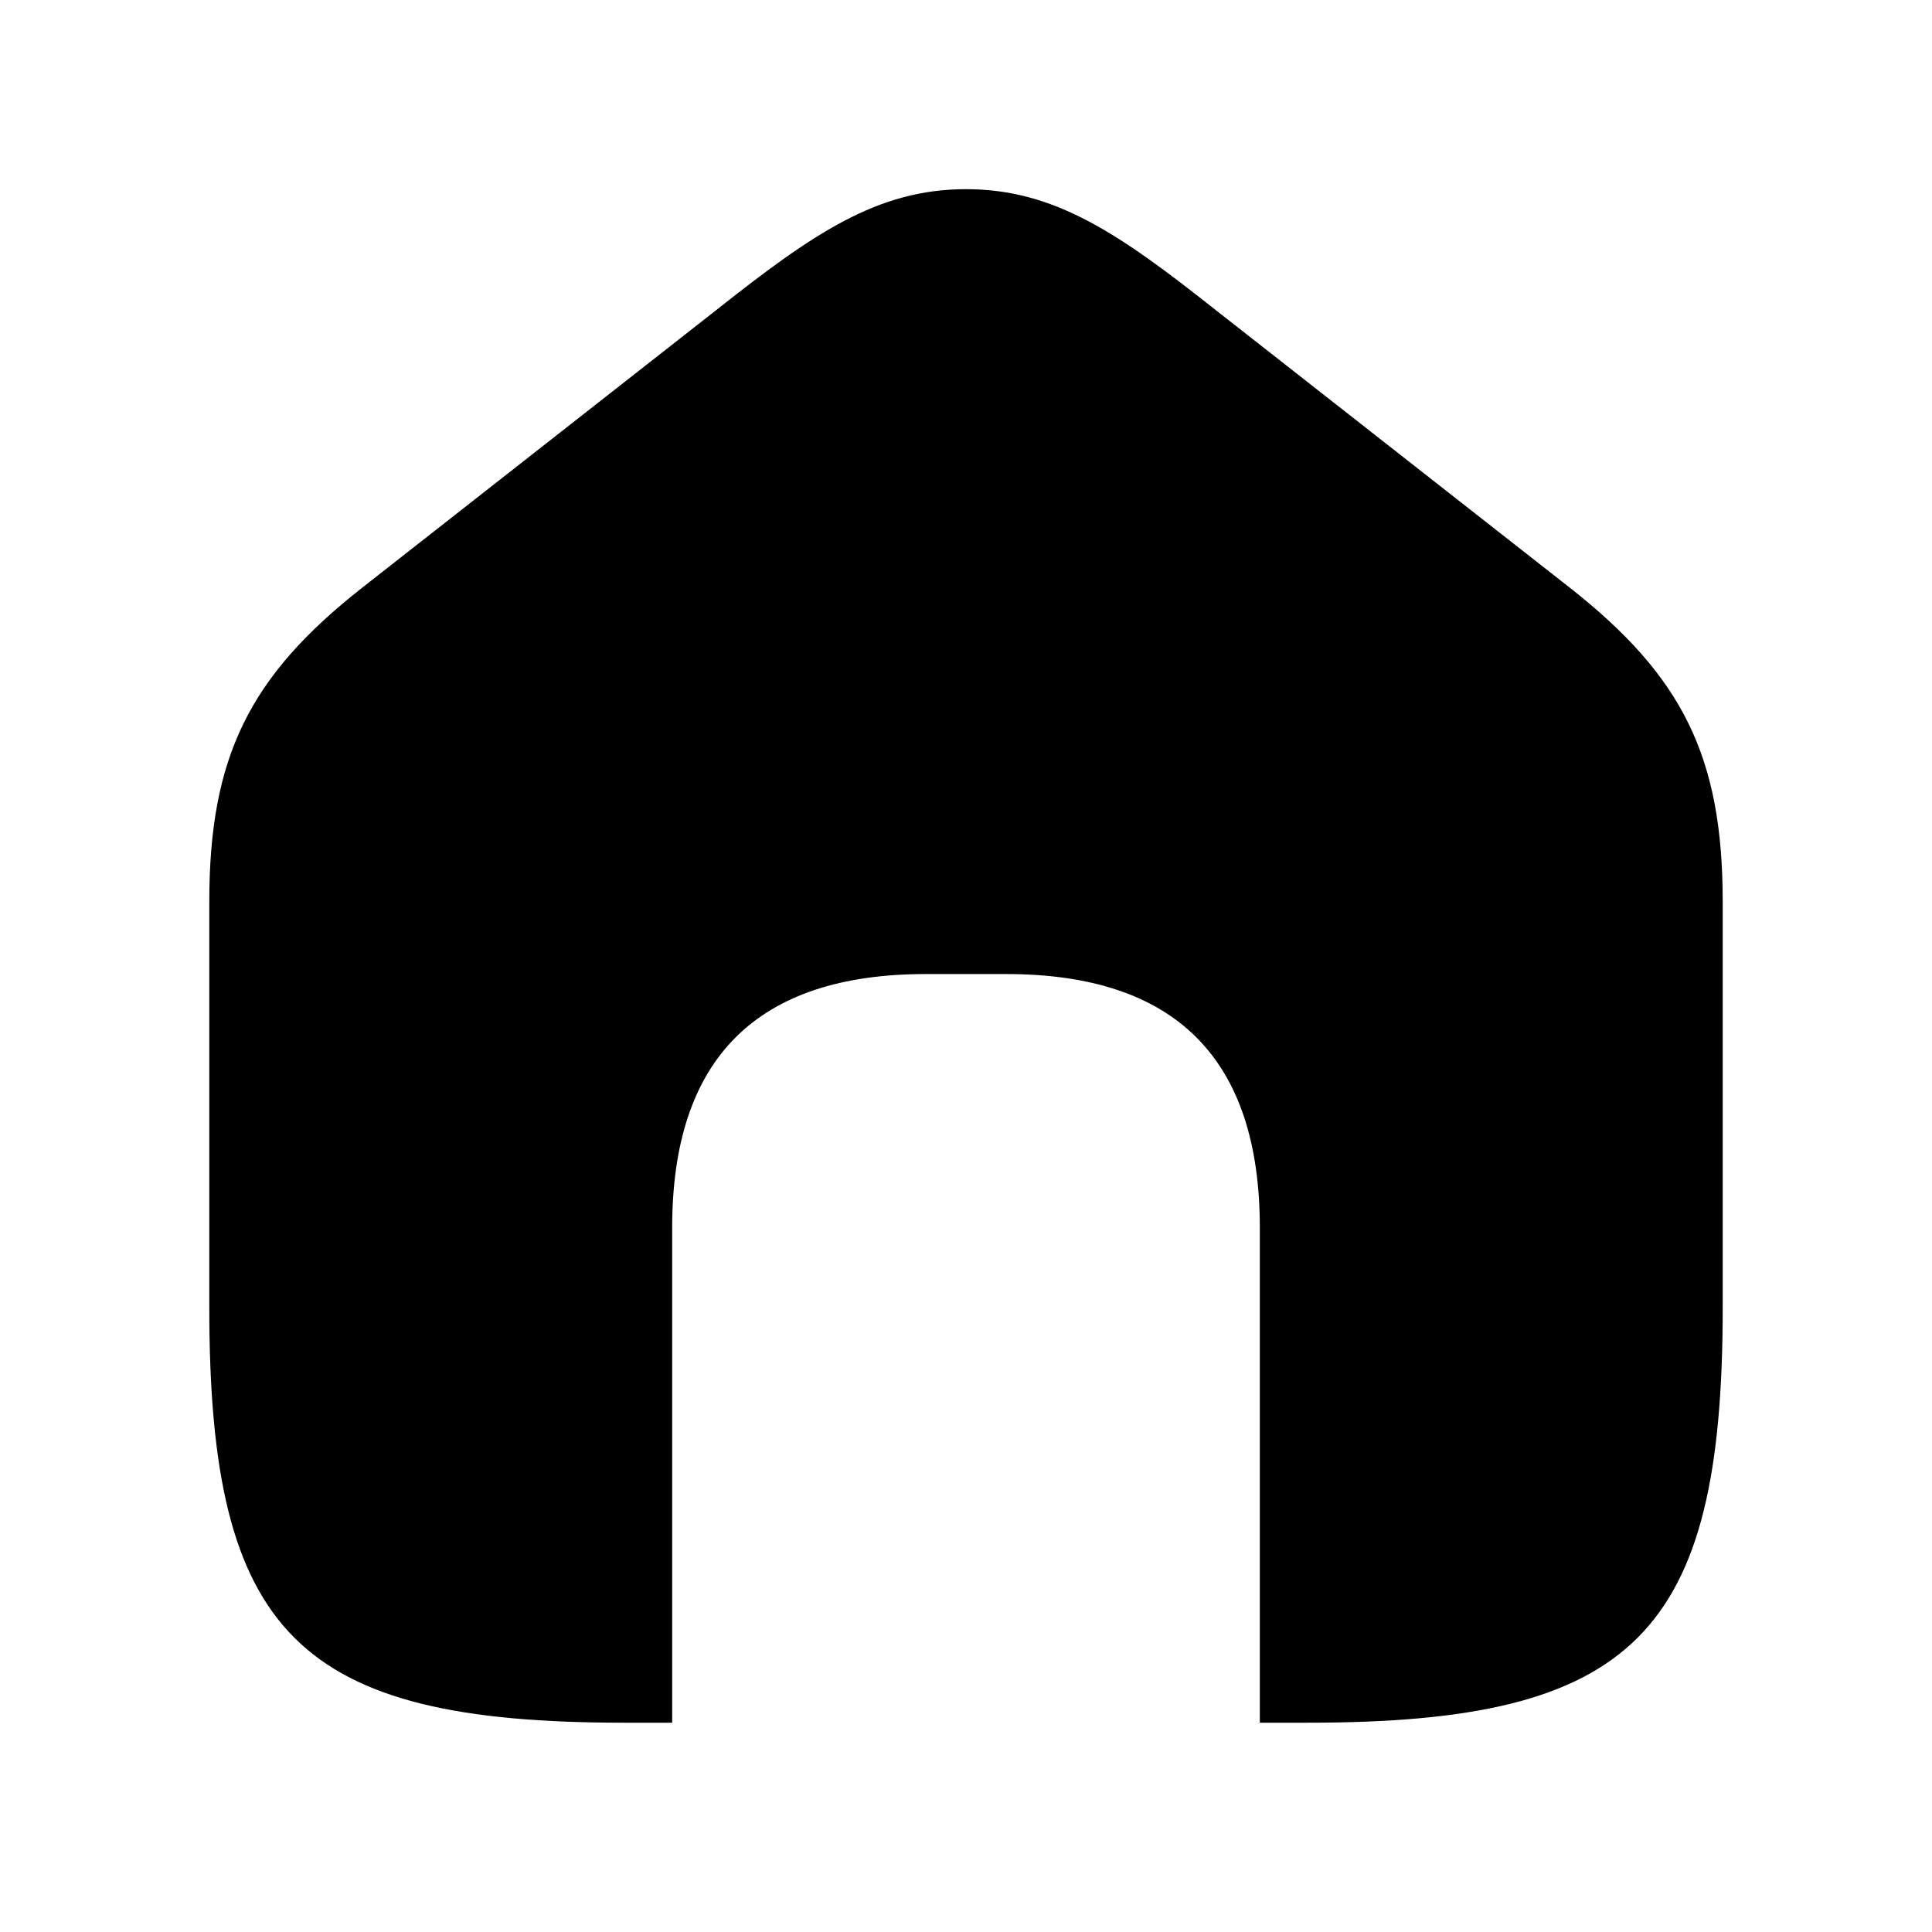
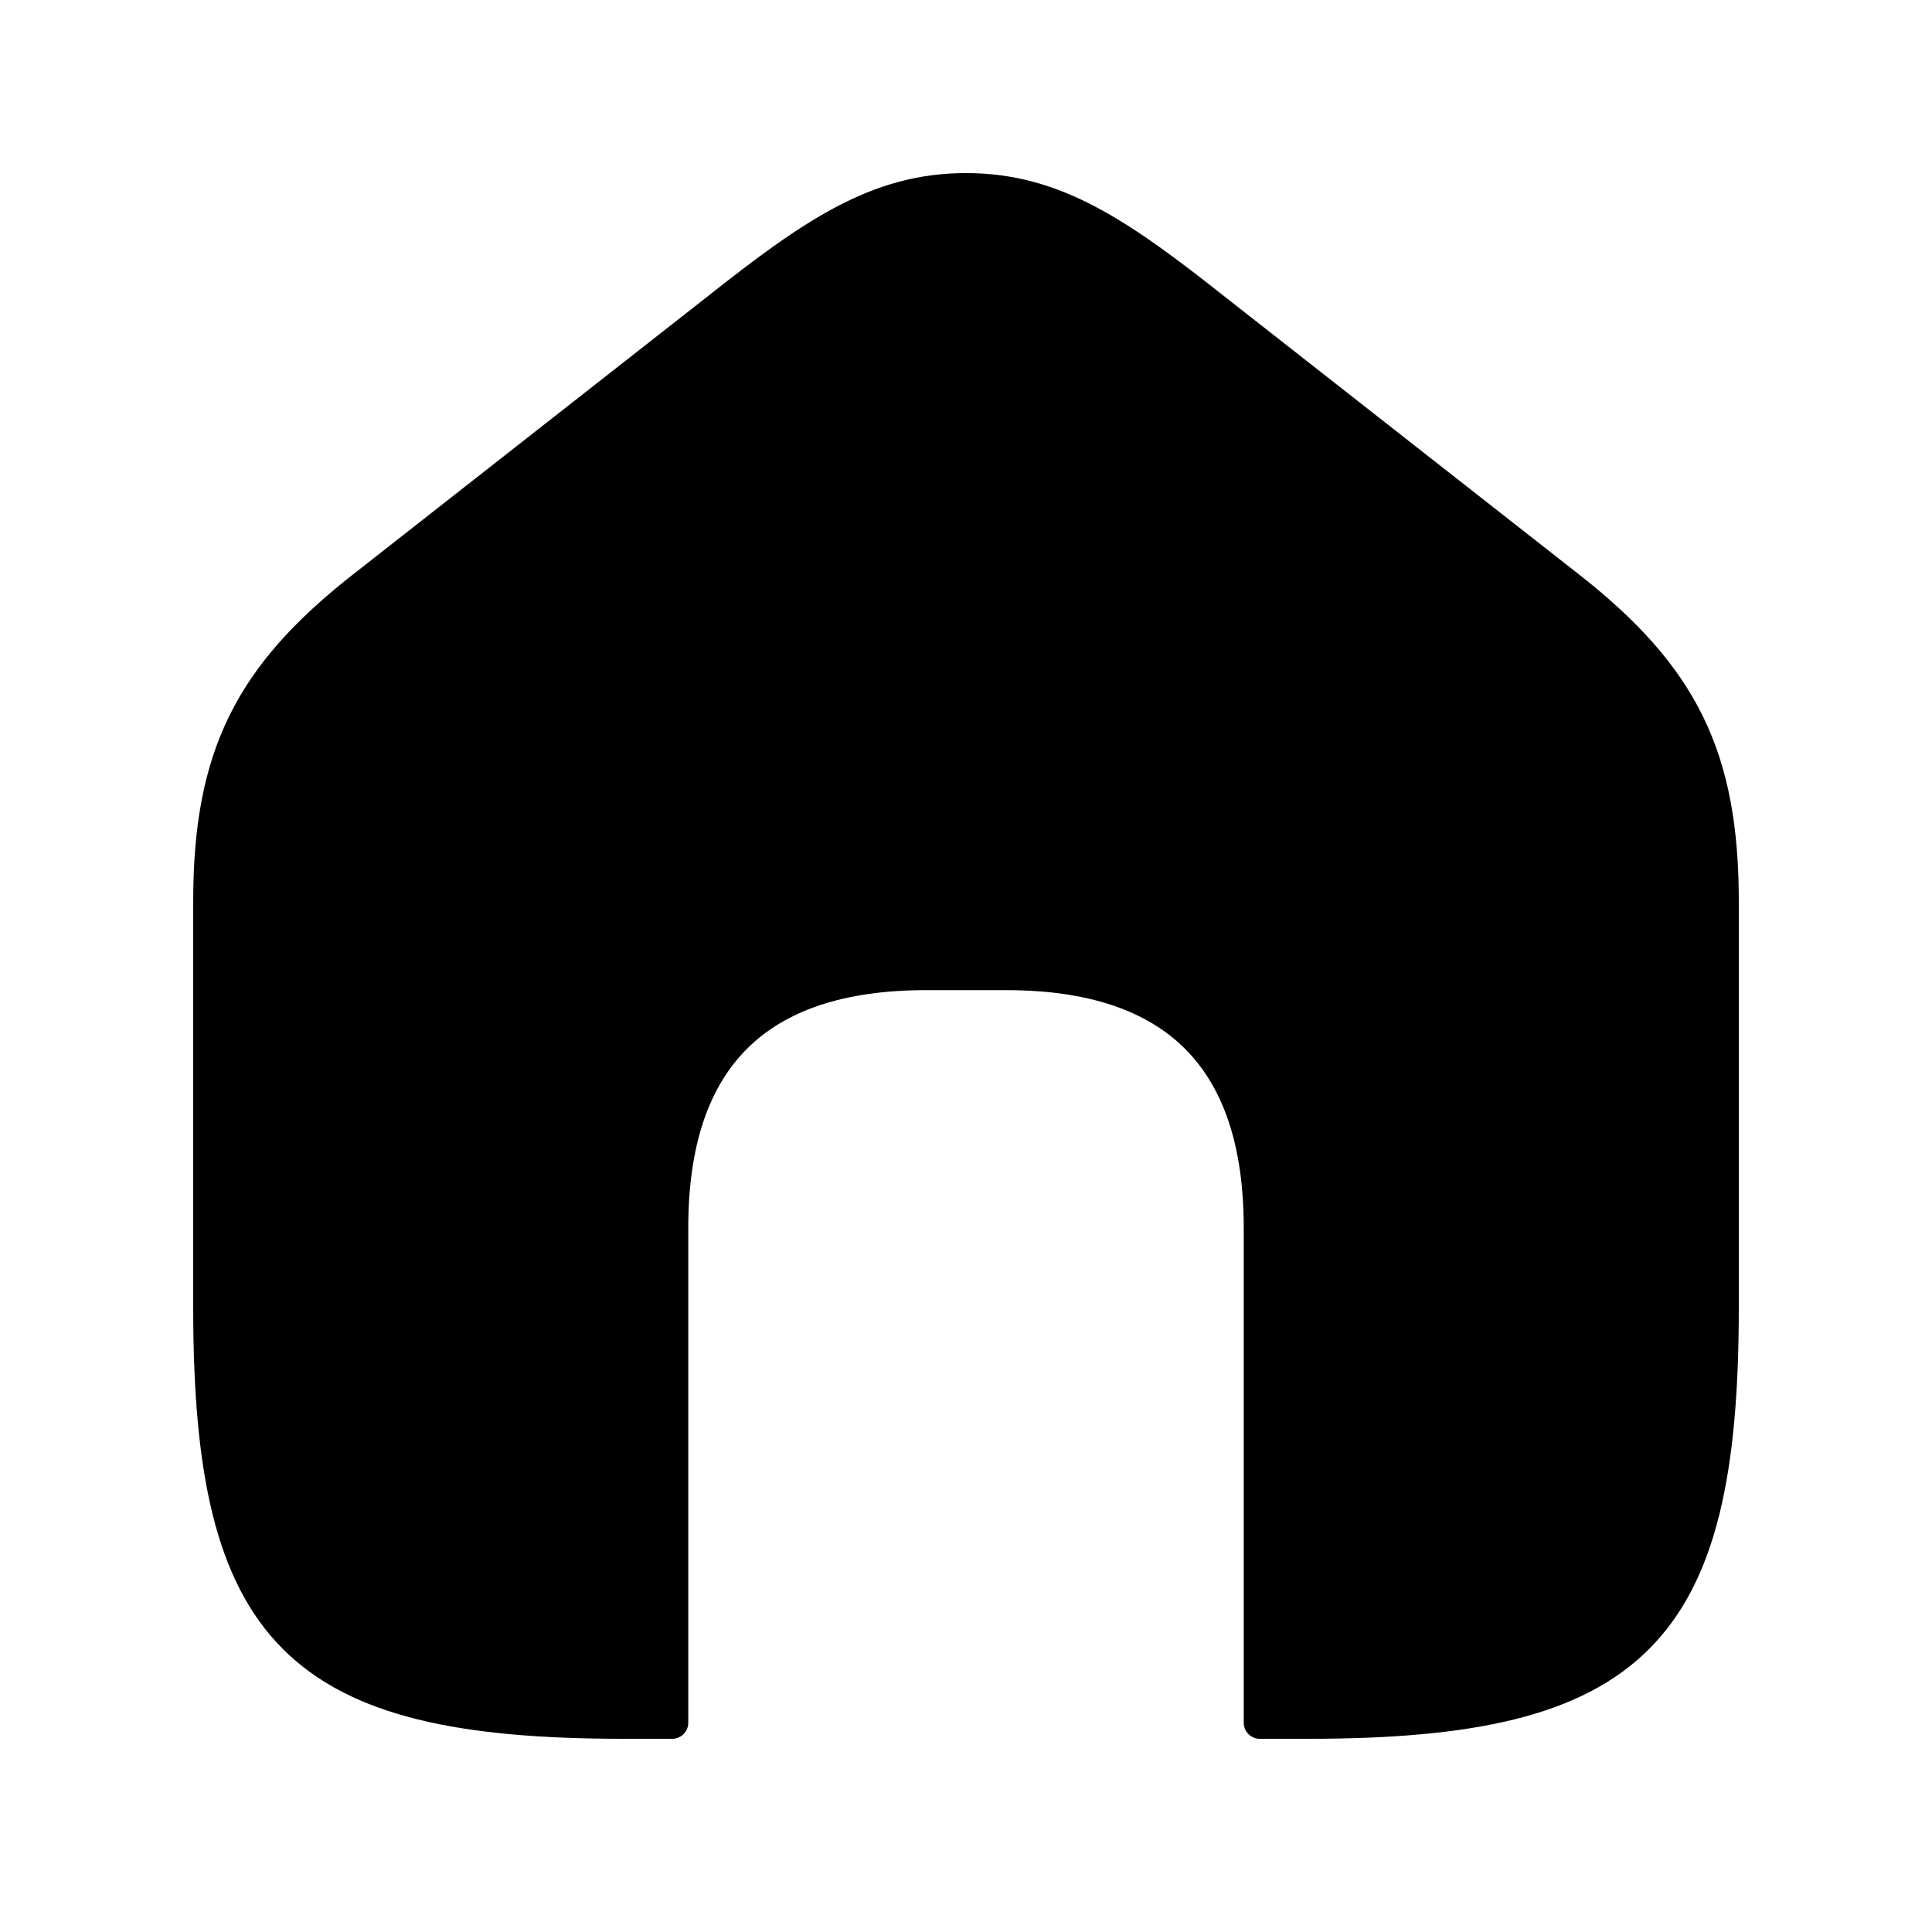
- <svg xmlns="http://www.w3.org/2000/svg" width="24" height="24" viewBox="0 0 24 24" fill="currentColor">
+ <svg xmlns="http://www.w3.org/2000/svg" width="24" height="24" viewBox="0 0 24 24" fill="currentColor" stroke="currentColor" stroke-width="0.4" stroke-linejoin="round">
  <path d="M2.6 11.2c0-1.8.5-2.8 1.9-3.9l4.4-3.45C10.1 2.9 10.9 2.35 12 2.35s1.9.55 3.1 1.5l4.4 3.45c1.4 1.1 1.9 2.1 1.9 3.9v5.05c0 4.05-1.1 5.15-5.15 5.15h-.6v-6.15c0-2.1-1.05-3.15-3.15-3.15h-1c-2.1 0-3.15 1.05-3.15 3.15v6.15h-.6c-4.05 0-5.15-1.1-5.15-5.15Z" />
</svg>
